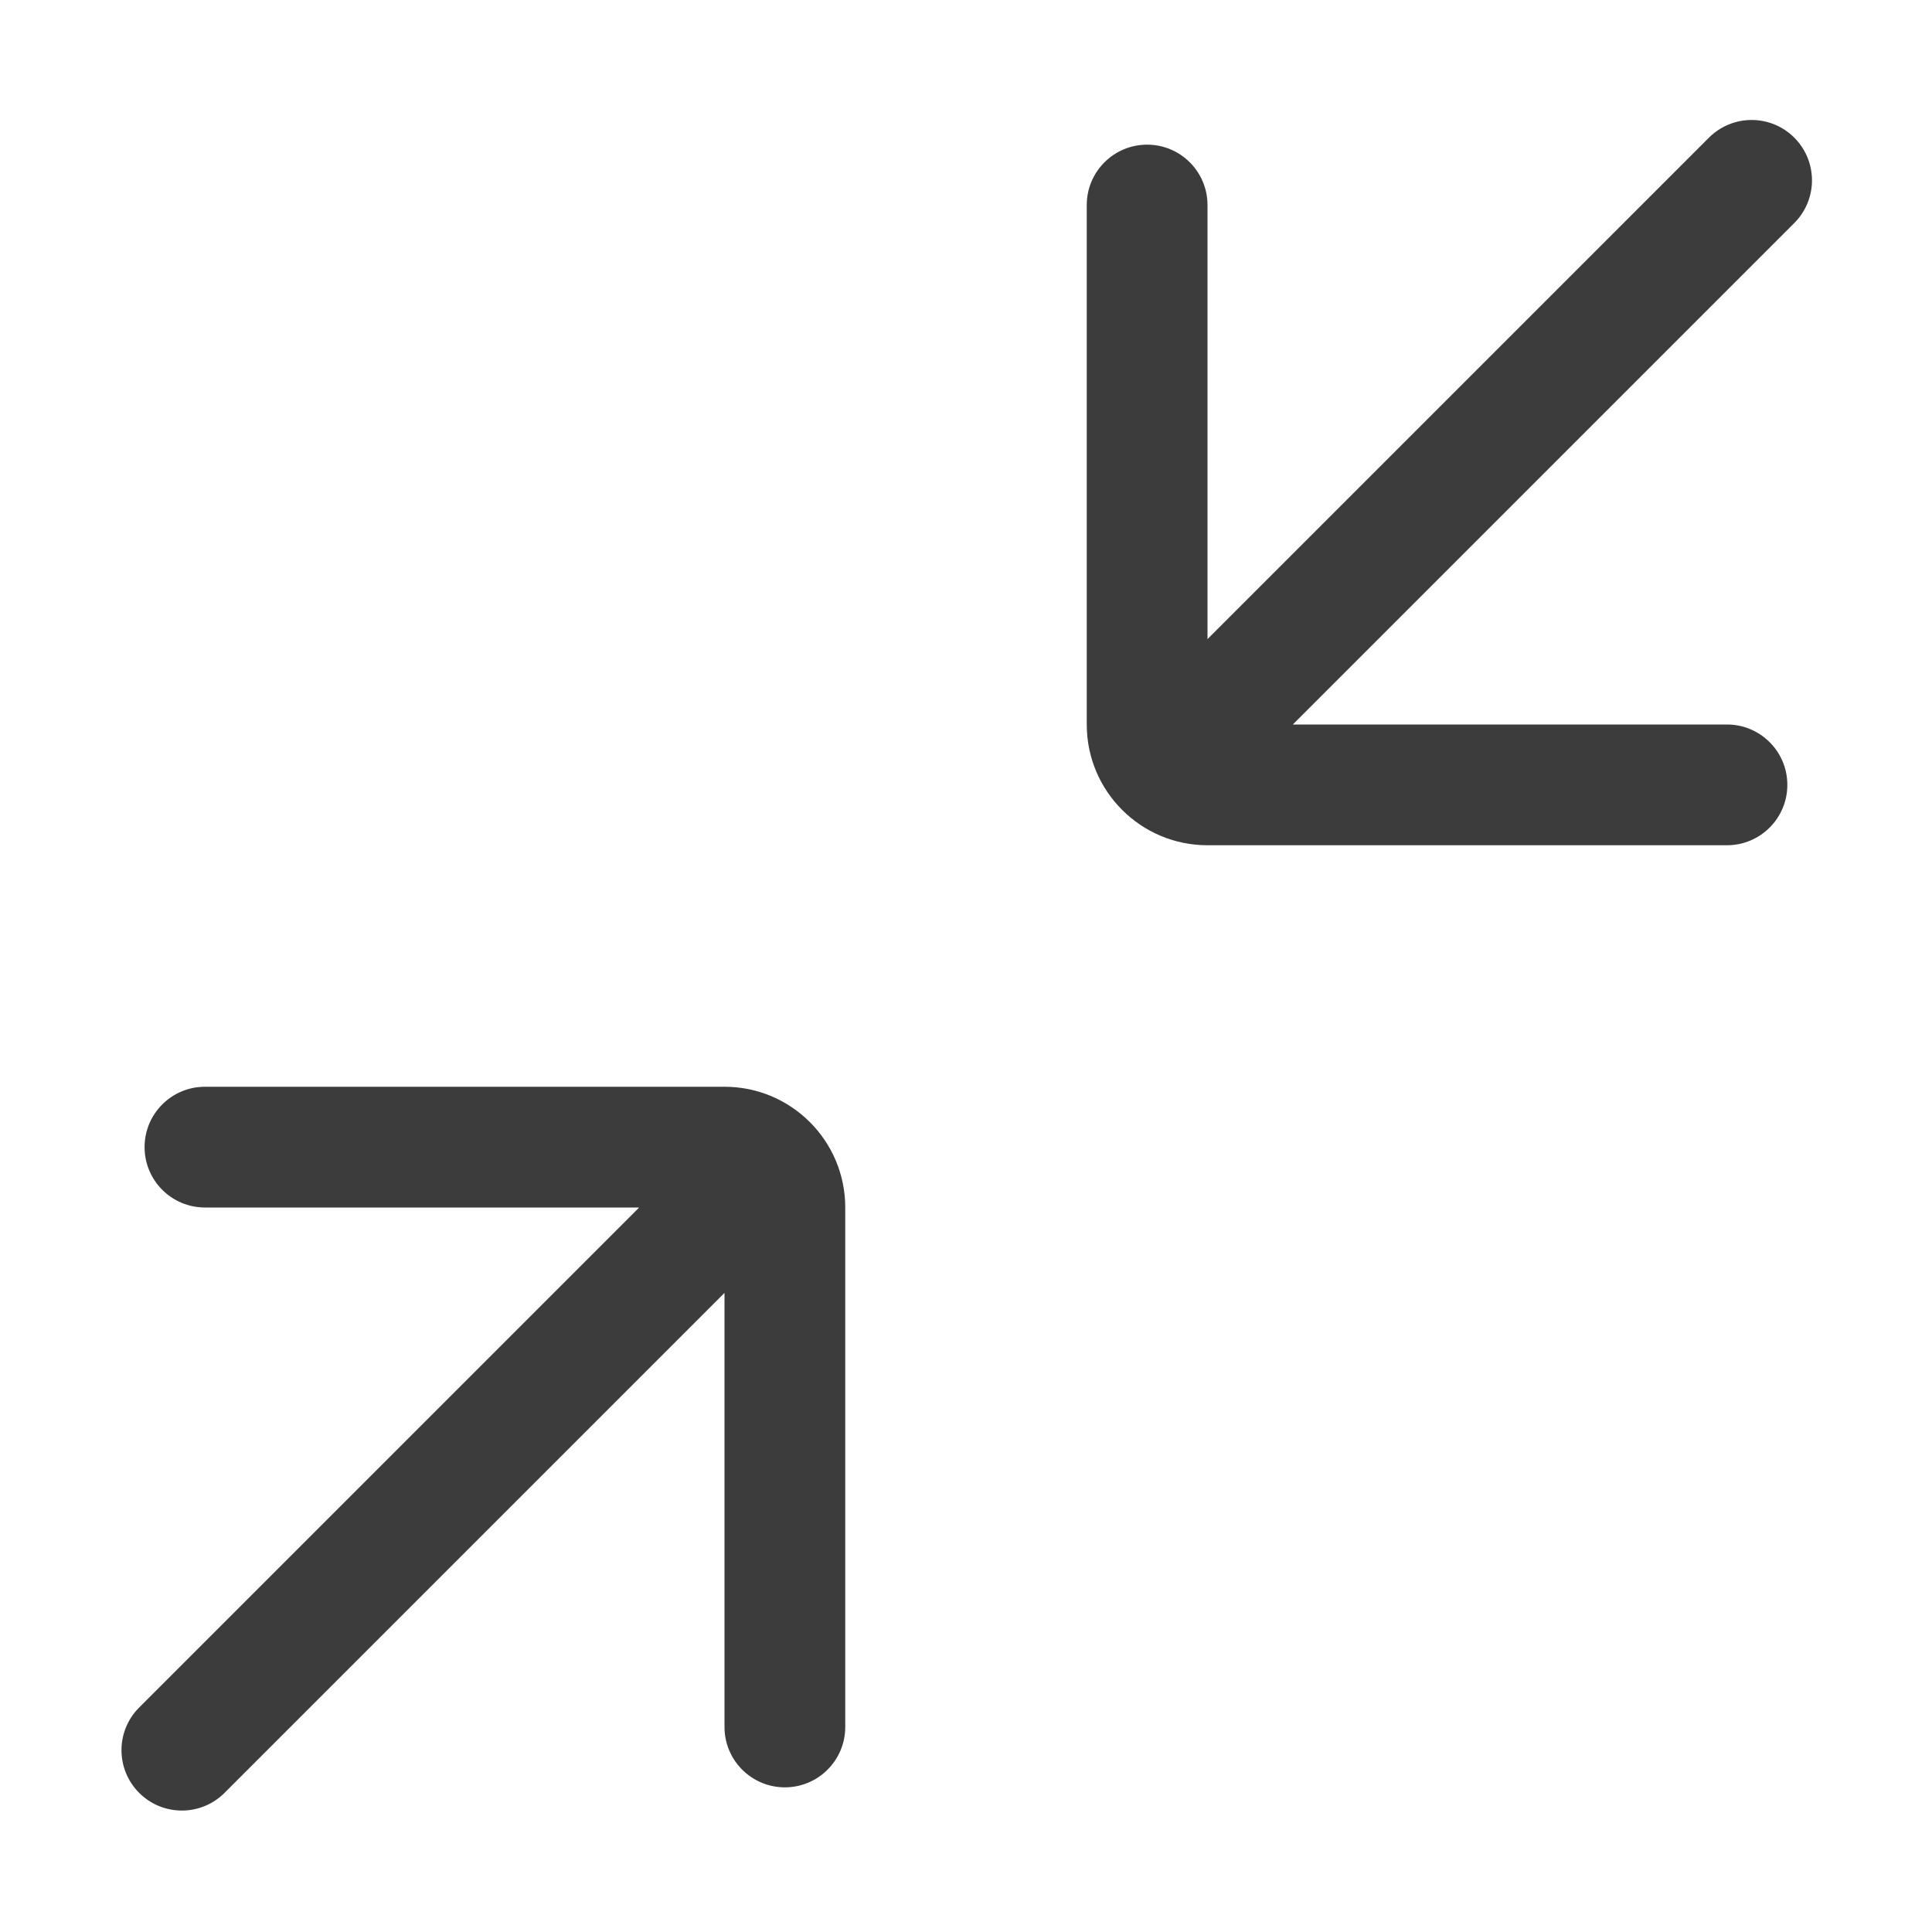
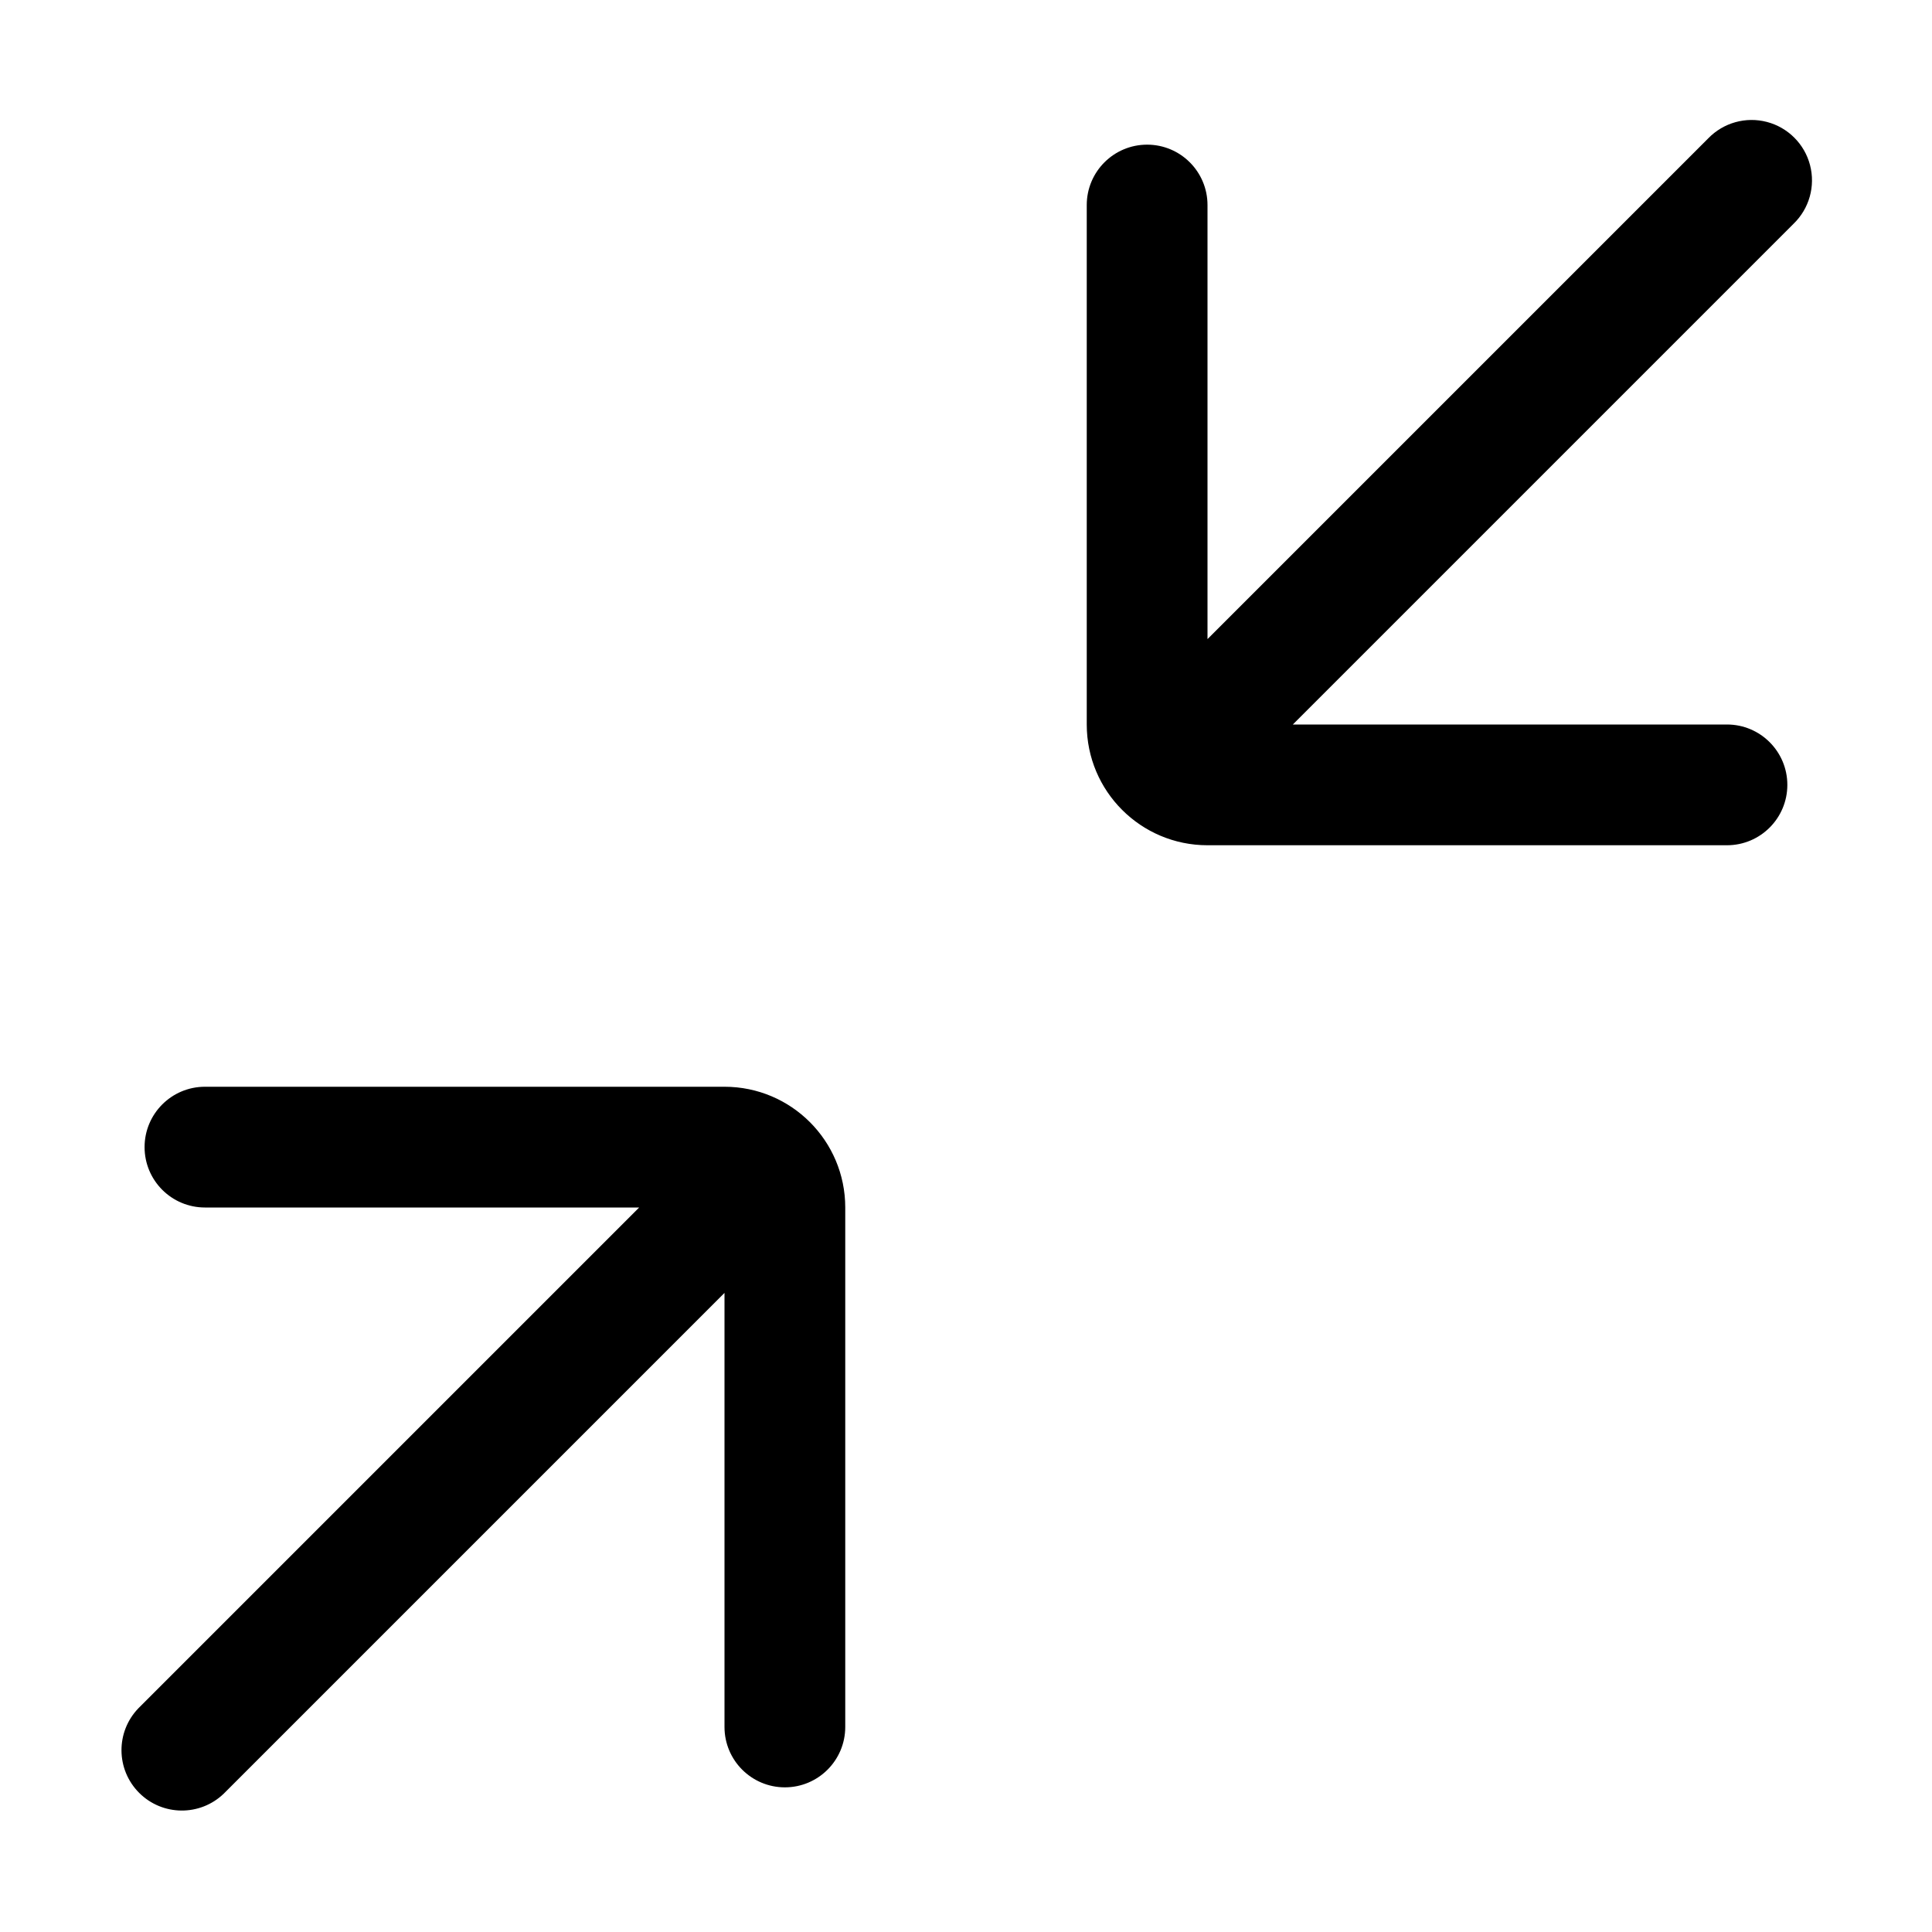
- <svg xmlns="http://www.w3.org/2000/svg" width="24" height="24" fill="none" viewBox="0 0 24 24">
-   <path fill="#3D3C3C" fill-rule="evenodd" d="M16.06 9h5.393a.75.75 0 0 1 0 1.5H15A1.5 1.5 0 0 1 13.5 9V2.547a.75.75 0 0 1 1.5 0v5.392l6.22-6.22a.75.75 0 1 1 1.06 1.061L16.06 9ZM9.75 22.203a.75.75 0 0 1-.75-.75v-5.392l-6.22 6.22a.75.75 0 0 1-1.06-1.061L7.94 15H2.546a.75.75 0 0 1 0-1.5H9a1.5 1.5 0 0 1 1.5 1.5v6.453a.75.75 0 0 1-.75.75Z" clip-rule="evenodd" />
+ <svg xmlns="http://www.w3.org/2000/svg" width="24" height="24" fill="currentColor" viewBox="0 0 24 24">
+   <path fill-rule="evenodd" d="M16.06 9h5.393a.75.75 0 0 1 0 1.5H15A1.5 1.5 0 0 1 13.5 9V2.547a.75.75 0 0 1 1.5 0v5.392l6.22-6.22a.75.75 0 1 1 1.06 1.061L16.06 9ZM9.75 22.203a.75.75 0 0 1-.75-.75v-5.392l-6.22 6.22a.75.75 0 0 1-1.06-1.061L7.94 15H2.546a.75.75 0 0 1 0-1.5H9a1.5 1.5 0 0 1 1.5 1.5v6.453a.75.75 0 0 1-.75.75Z" clip-rule="evenodd" />
</svg>
